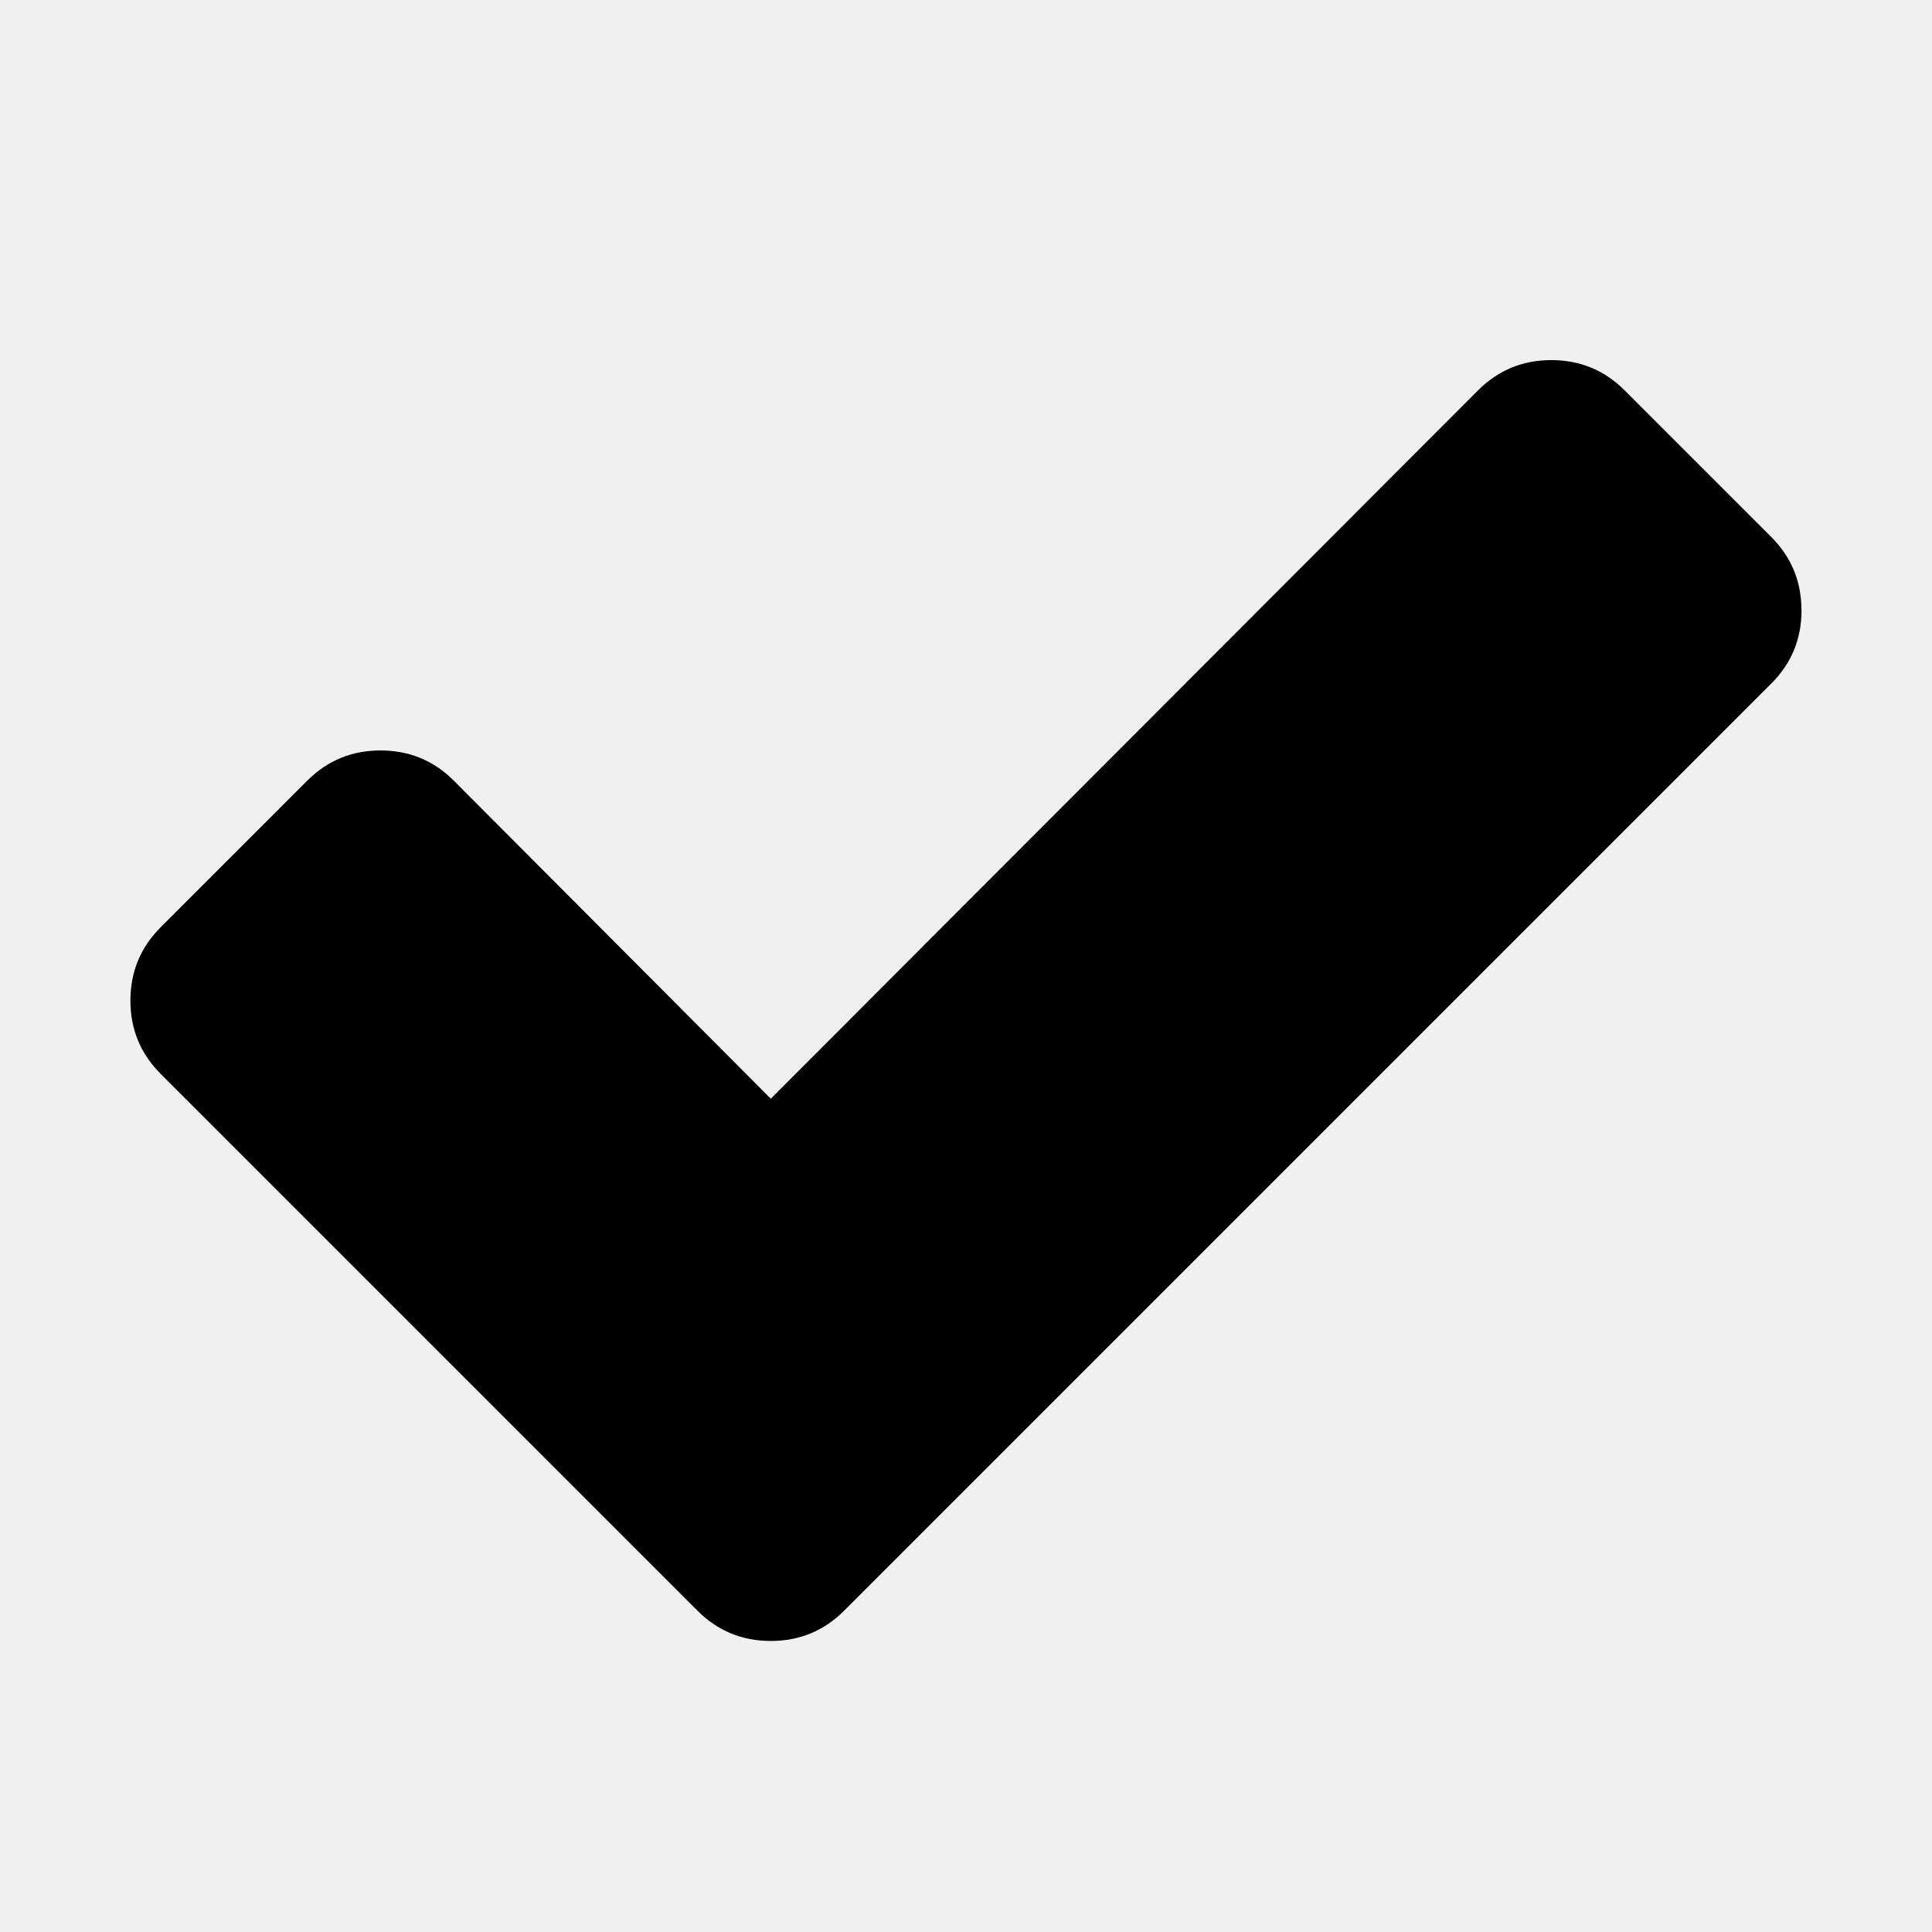
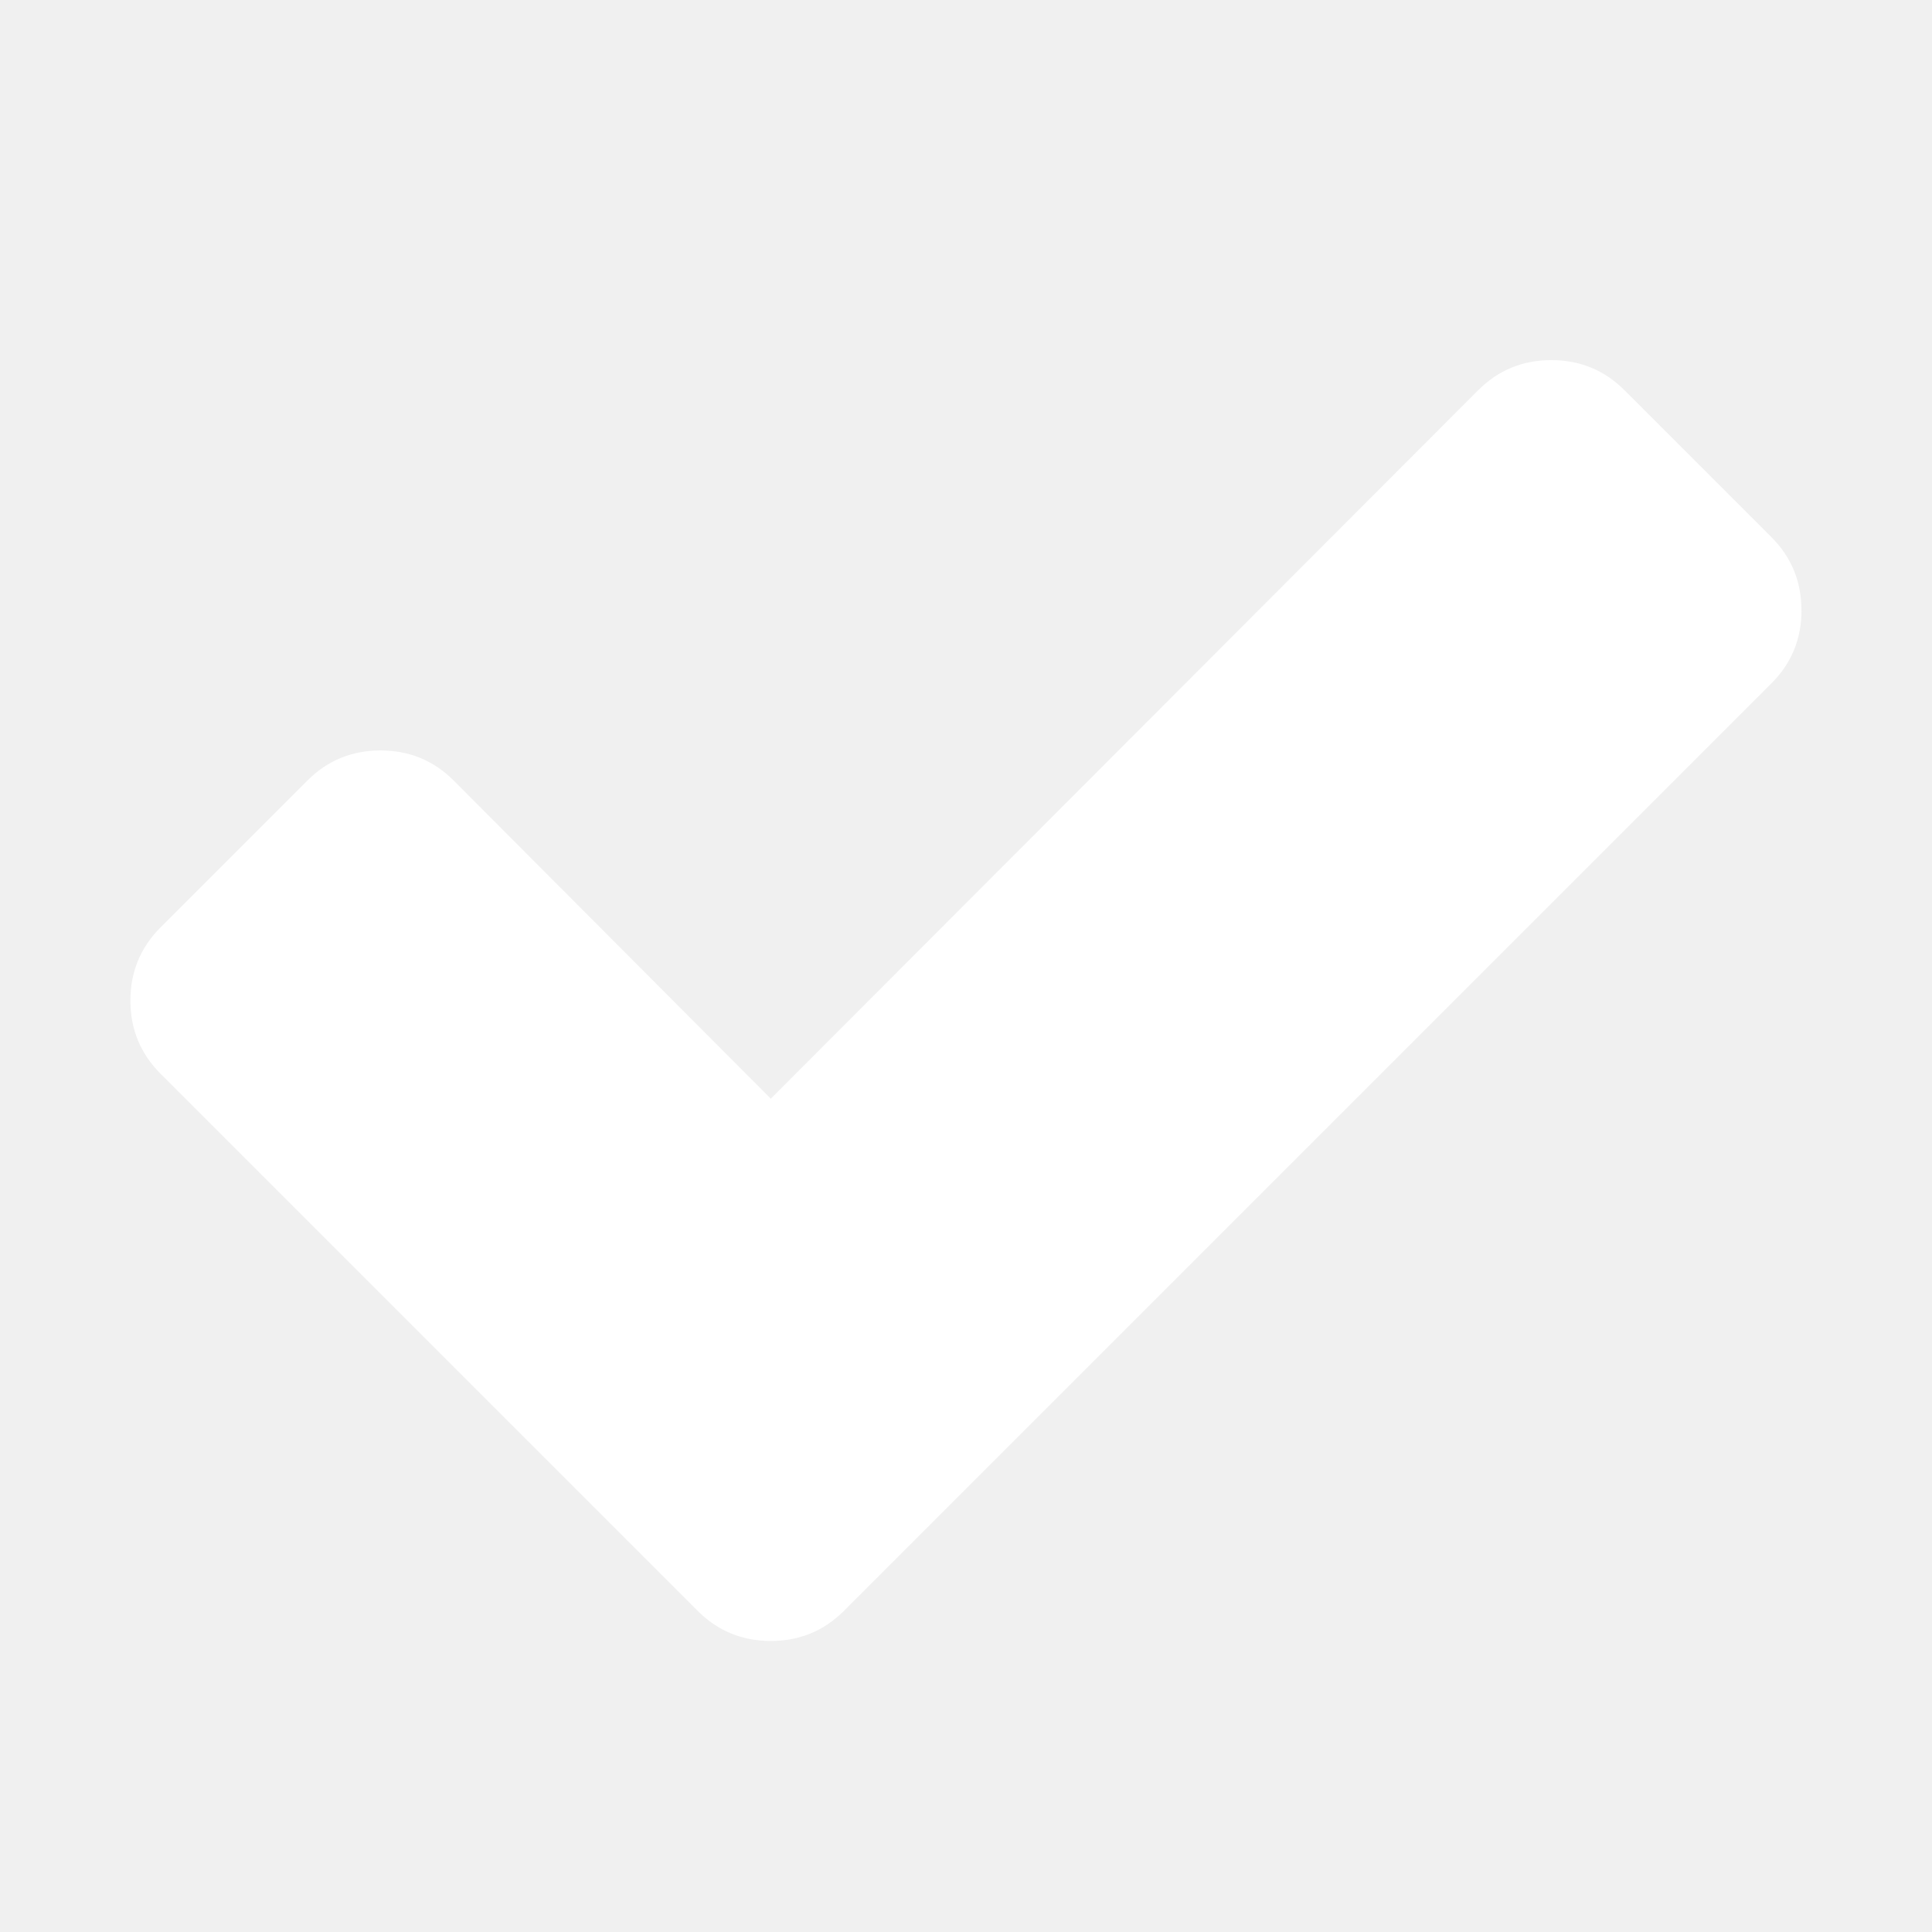
<svg xmlns="http://www.w3.org/2000/svg" version="1.1" width="28" height="28" viewBox="0 0 28 28">
  <g id="icomoon-ignore">
</g>
-   <path d="M26.109 8.844q0 0.625-0.438 1.062l-13.438 13.438q-0.438 0.438-1.062 0.438t-1.062-0.438l-7.781-7.781q-0.438-0.438-0.438-1.062t0.438-1.062l2.125-2.125q0.438-0.438 1.062-0.438t1.062 0.438l4.594 4.609 10.25-10.266q0.438-0.438 1.062-0.438t1.062 0.438l2.125 2.125q0.438 0.437 0.438 1.062z" fill="#000000" />
+   <path d="M26.109 8.844q0 0.625-0.438 1.062l-13.438 13.438q-0.438 0.438-1.062 0.438t-1.062-0.438l-7.781-7.781q-0.438-0.438-0.438-1.062t0.438-1.062l2.125-2.125q0.438-0.438 1.062-0.438t1.062 0.438l4.594 4.609 10.25-10.266q0.438-0.438 1.062-0.438t1.062 0.438l2.125 2.125q0.438 0.437 0.438 1.062z" fill="#ffffff" />
</svg>
